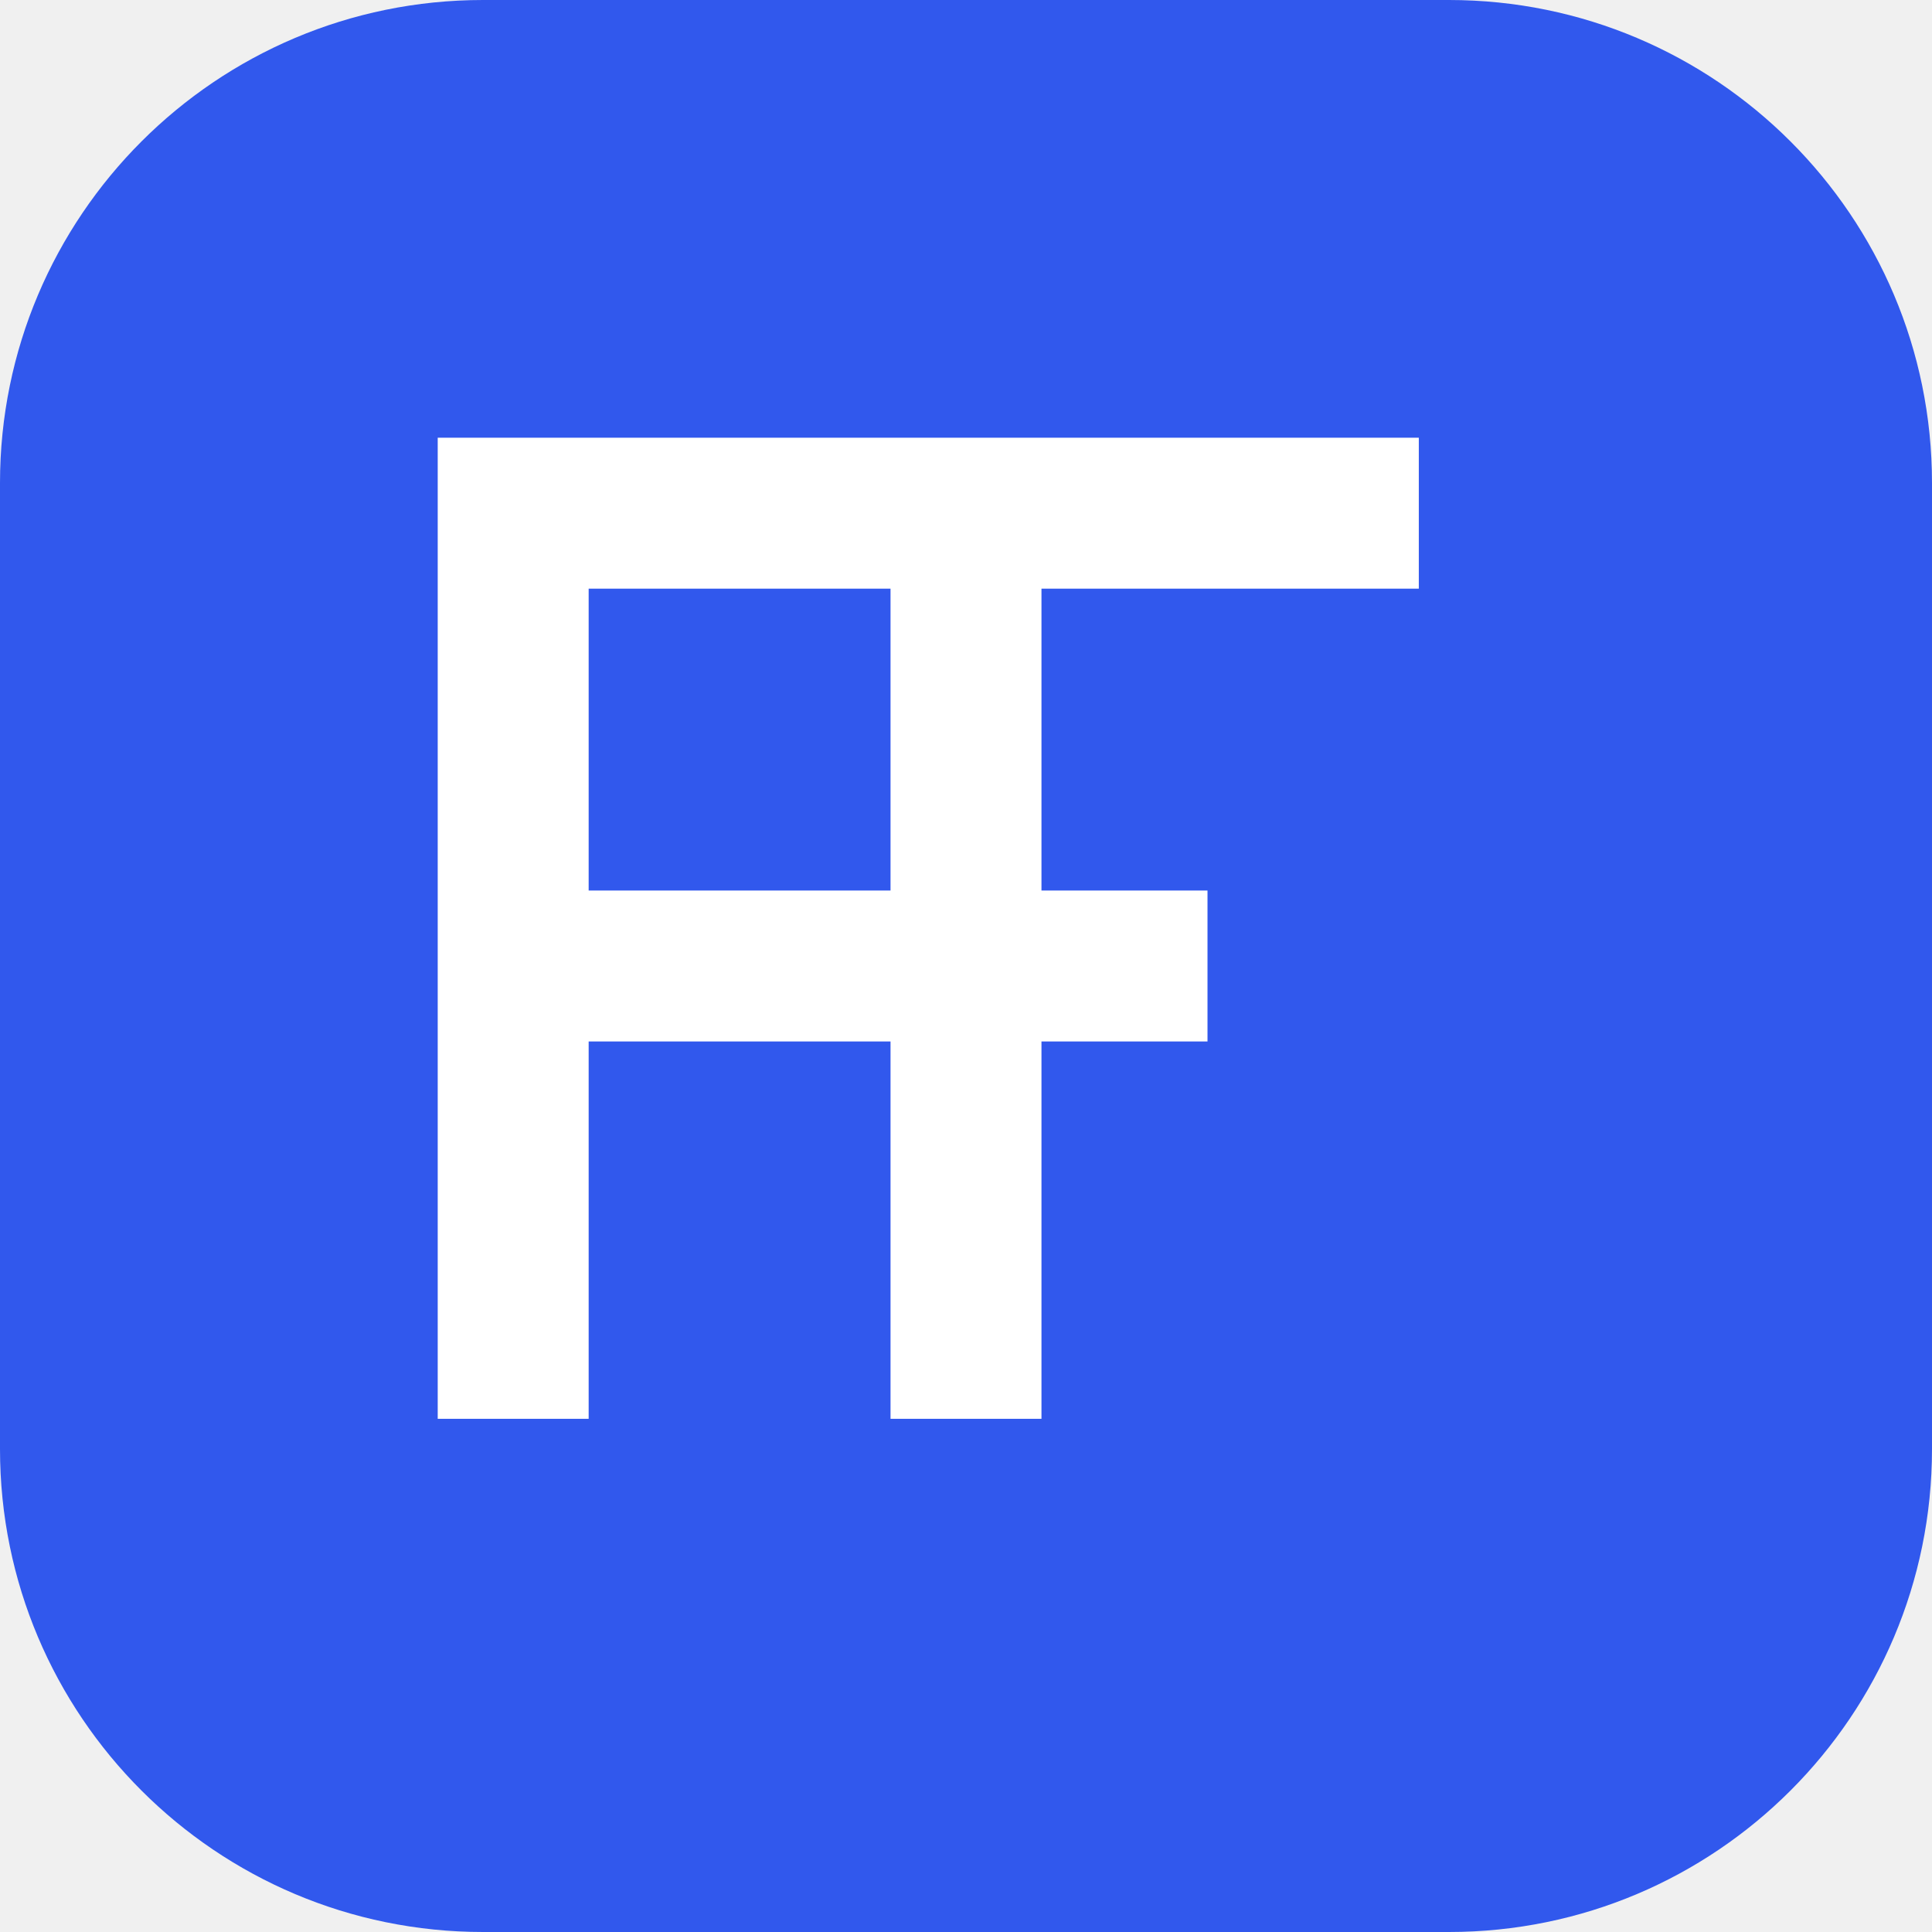
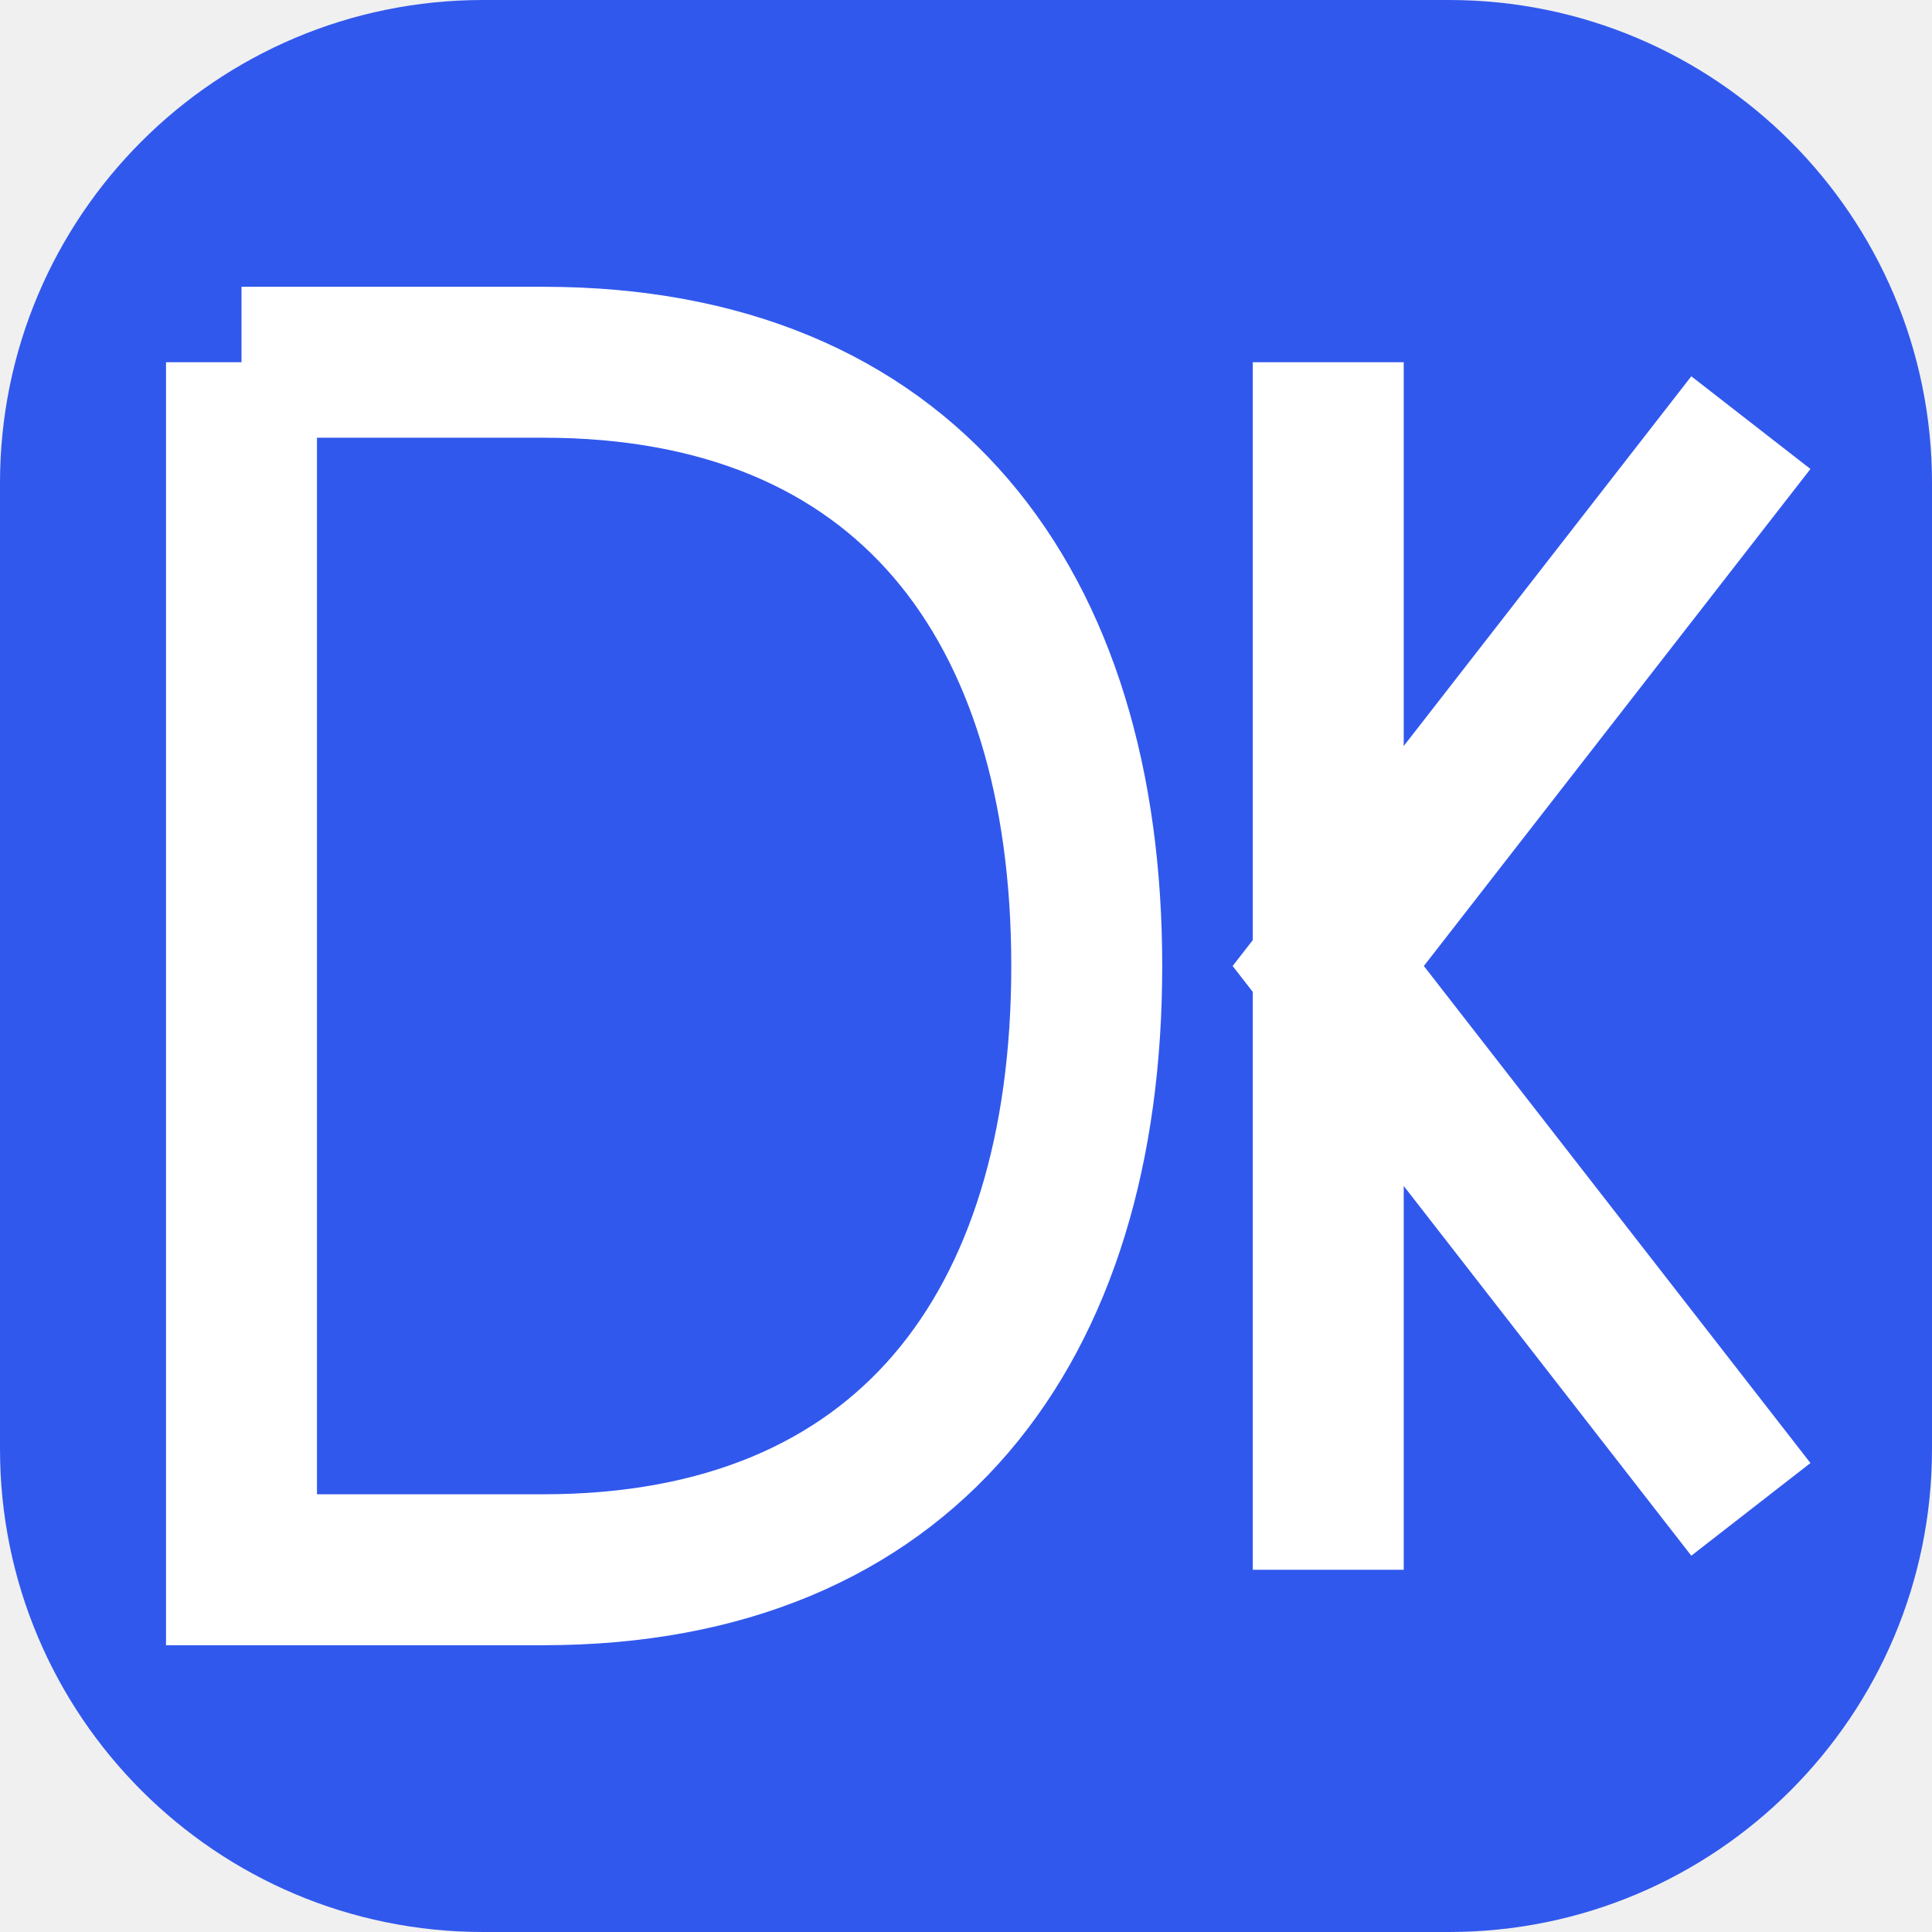
- <svg xmlns="http://www.w3.org/2000/svg" viewBox="0 0 64 64">
-   <rect width="64" height="64" rx="16" fill="#3158ed" />
-   <g fill="none" stroke="#fff" stroke-width="5">
-     <path d="M17 47V17h30M17 32h23M32 47V17" />
-   </g>
+ <svg xmlns="http://www.w3.org/2000/svg" viewBox="0 0 32 32">
+   <rect width="32" height="32" rx="8" fill="#3158ed" />
+   <path d="M4 6v20h5c6 0 9-4 9-10S15 6 9 6H4M22 6v20M29 7l-7 9 7 9" fill="none" stroke="#fff" stroke-width="2.5" />
</svg>
